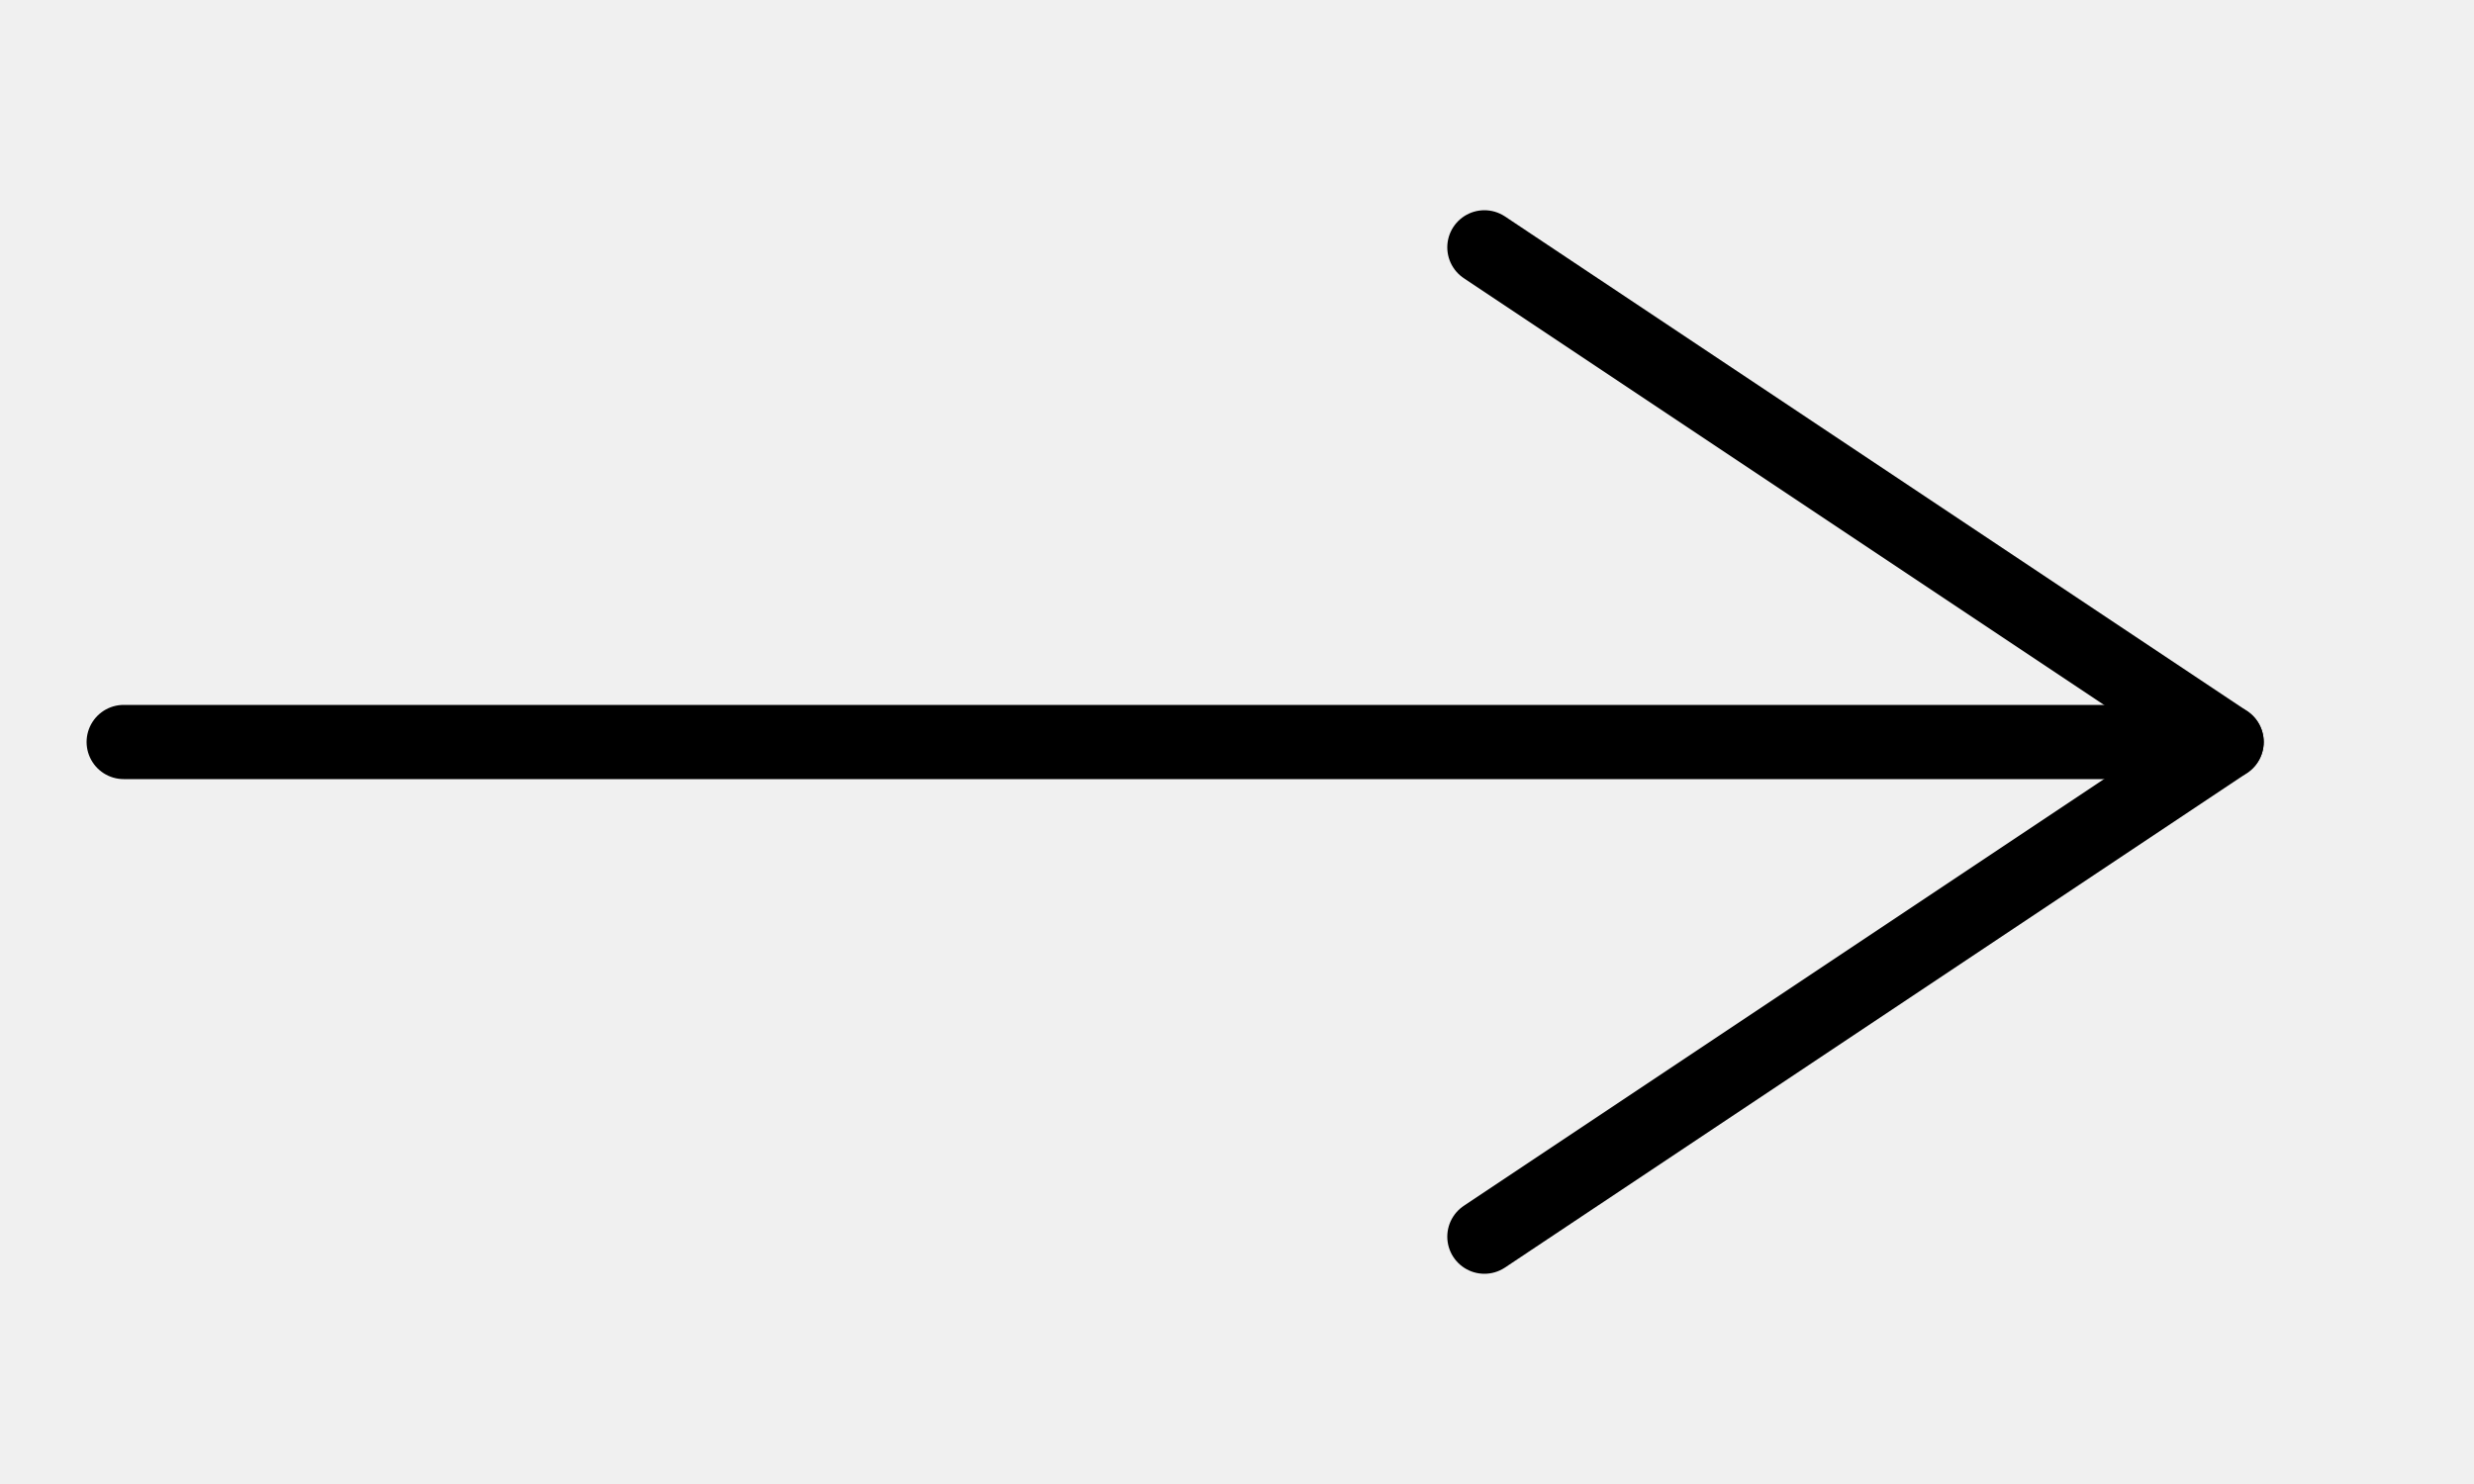
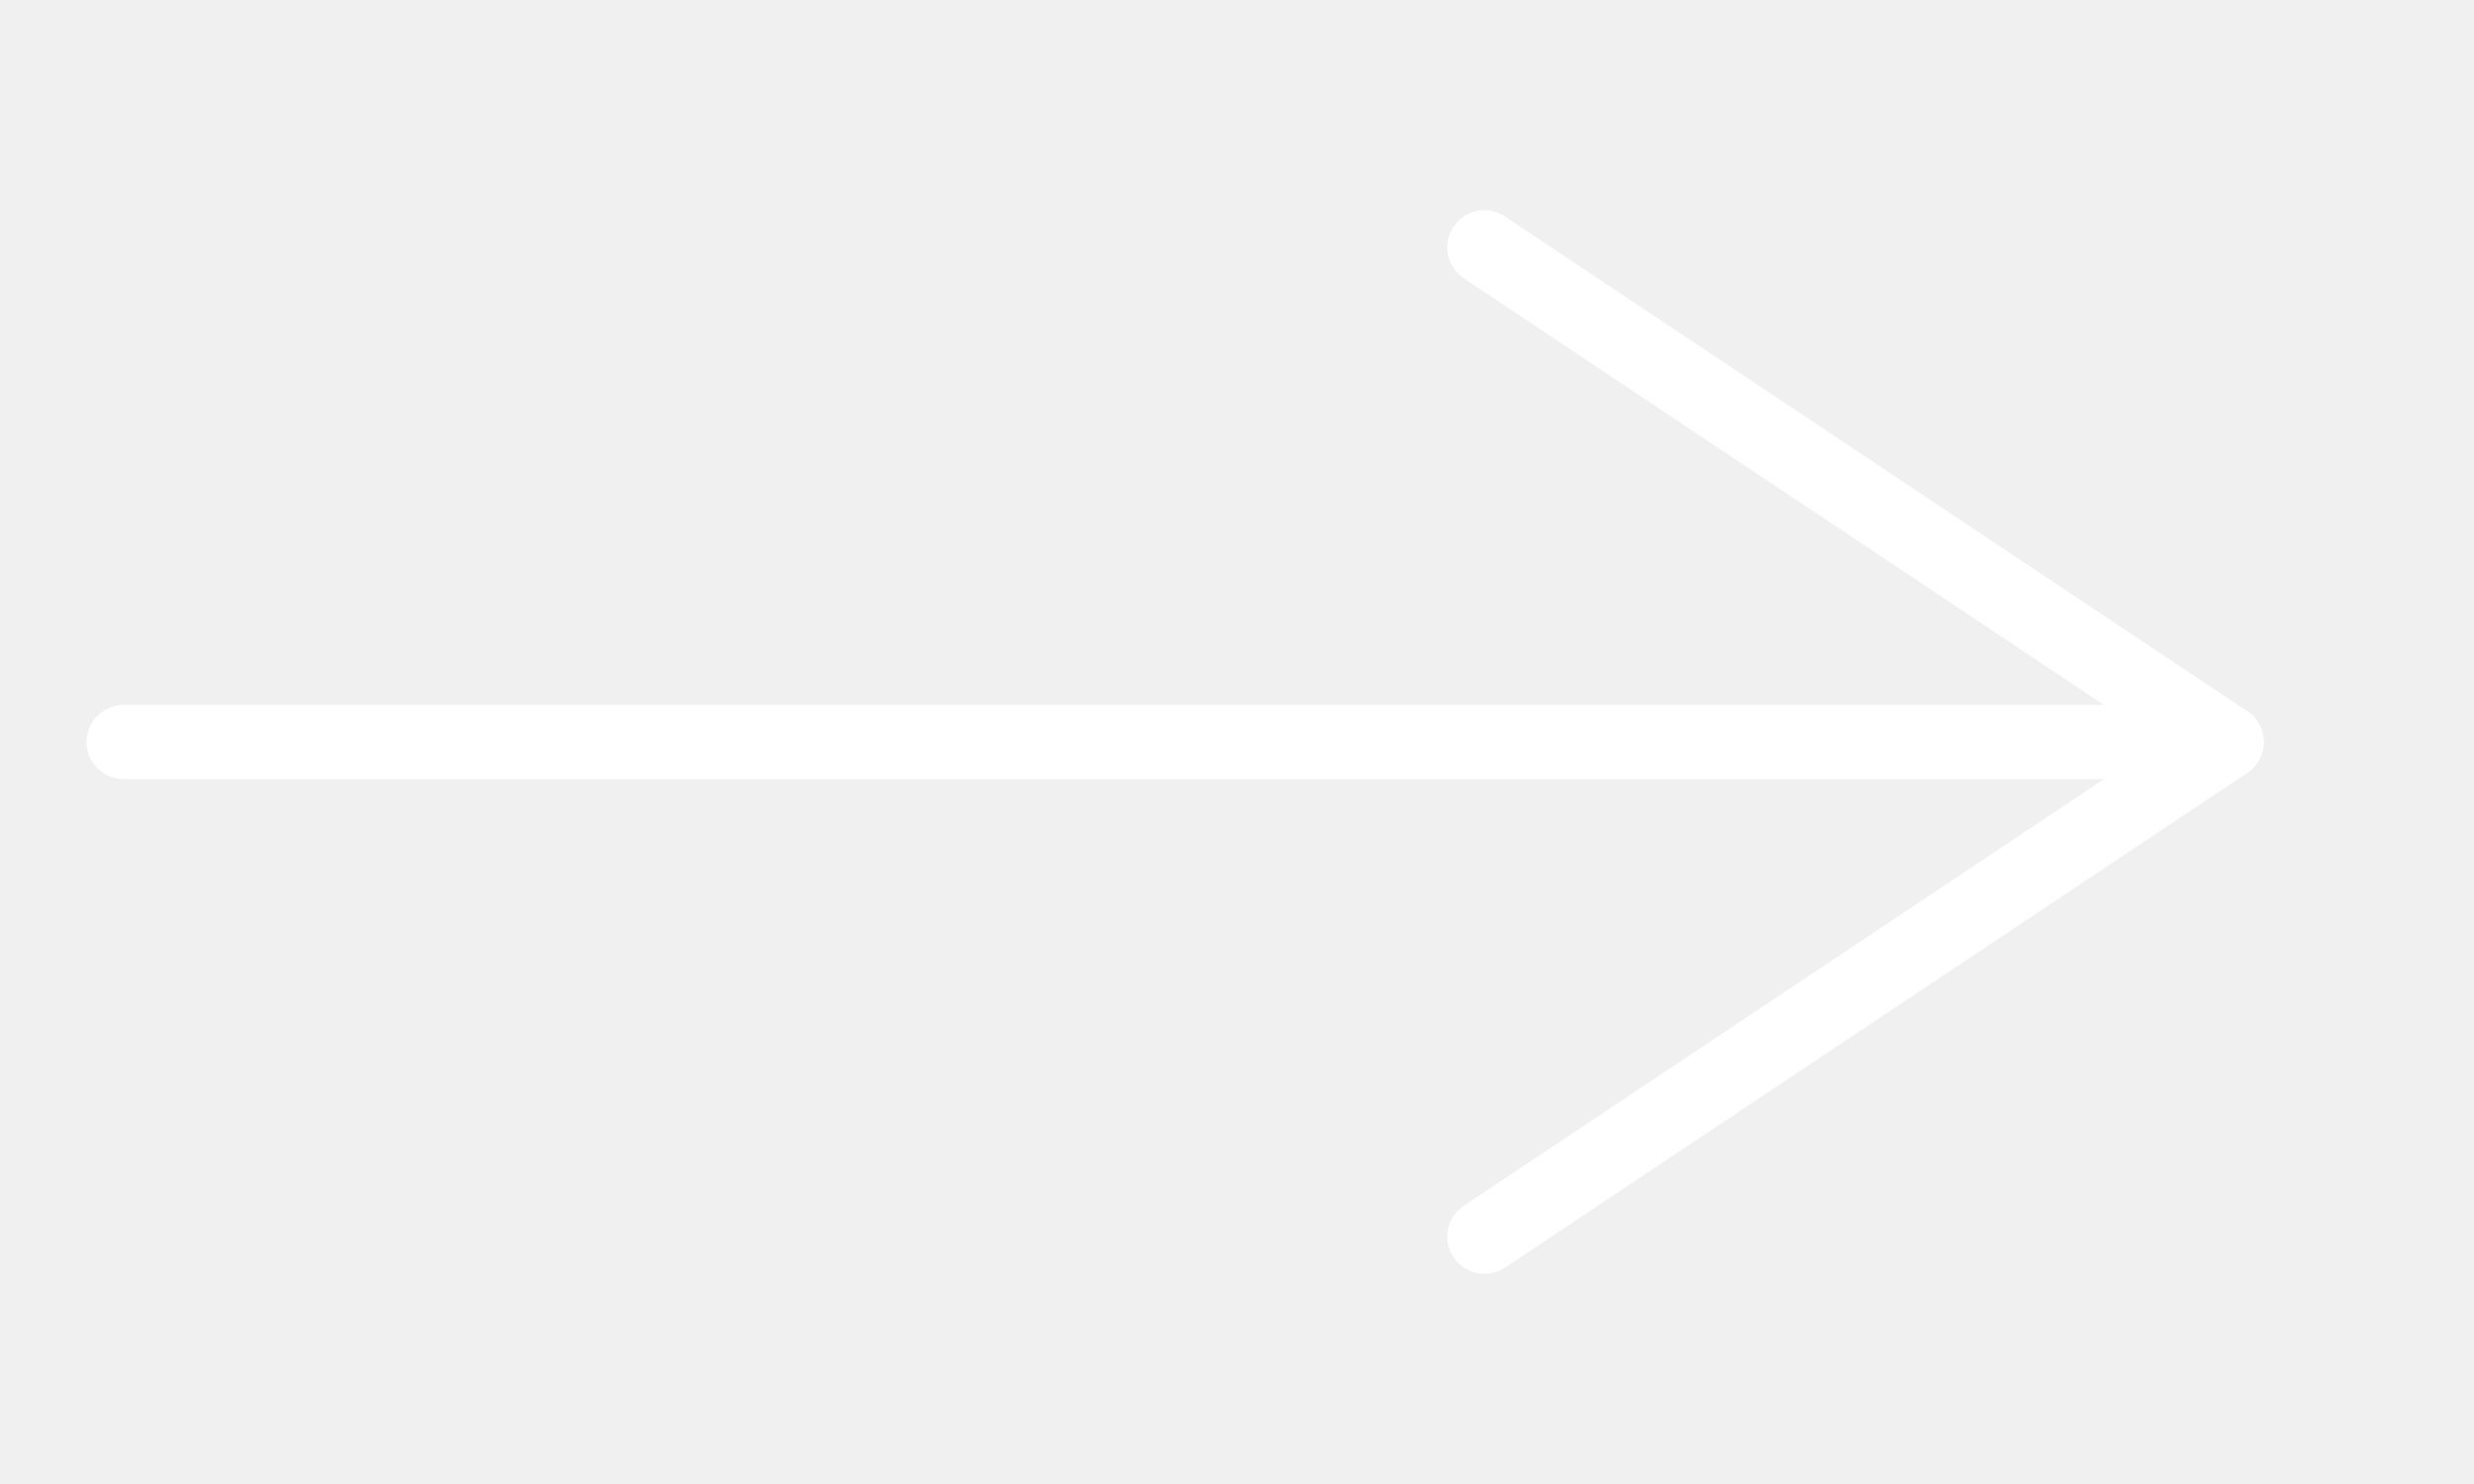
- <svg xmlns="http://www.w3.org/2000/svg" viewBox="0 0 40 24" fill="none" stroke="#000000" stroke-width="1.2" stroke-linecap="round" stroke-linejoin="round">
+ <svg xmlns="http://www.w3.org/2000/svg" viewBox="0 0 40 24" fill="none" stroke="#ffffff" stroke-width="1.2" stroke-linecap="round" stroke-linejoin="round">
  <path d="M24 4 L36 12 L24 20" />
  <path d="M2 12 L36 12" />
</svg>
